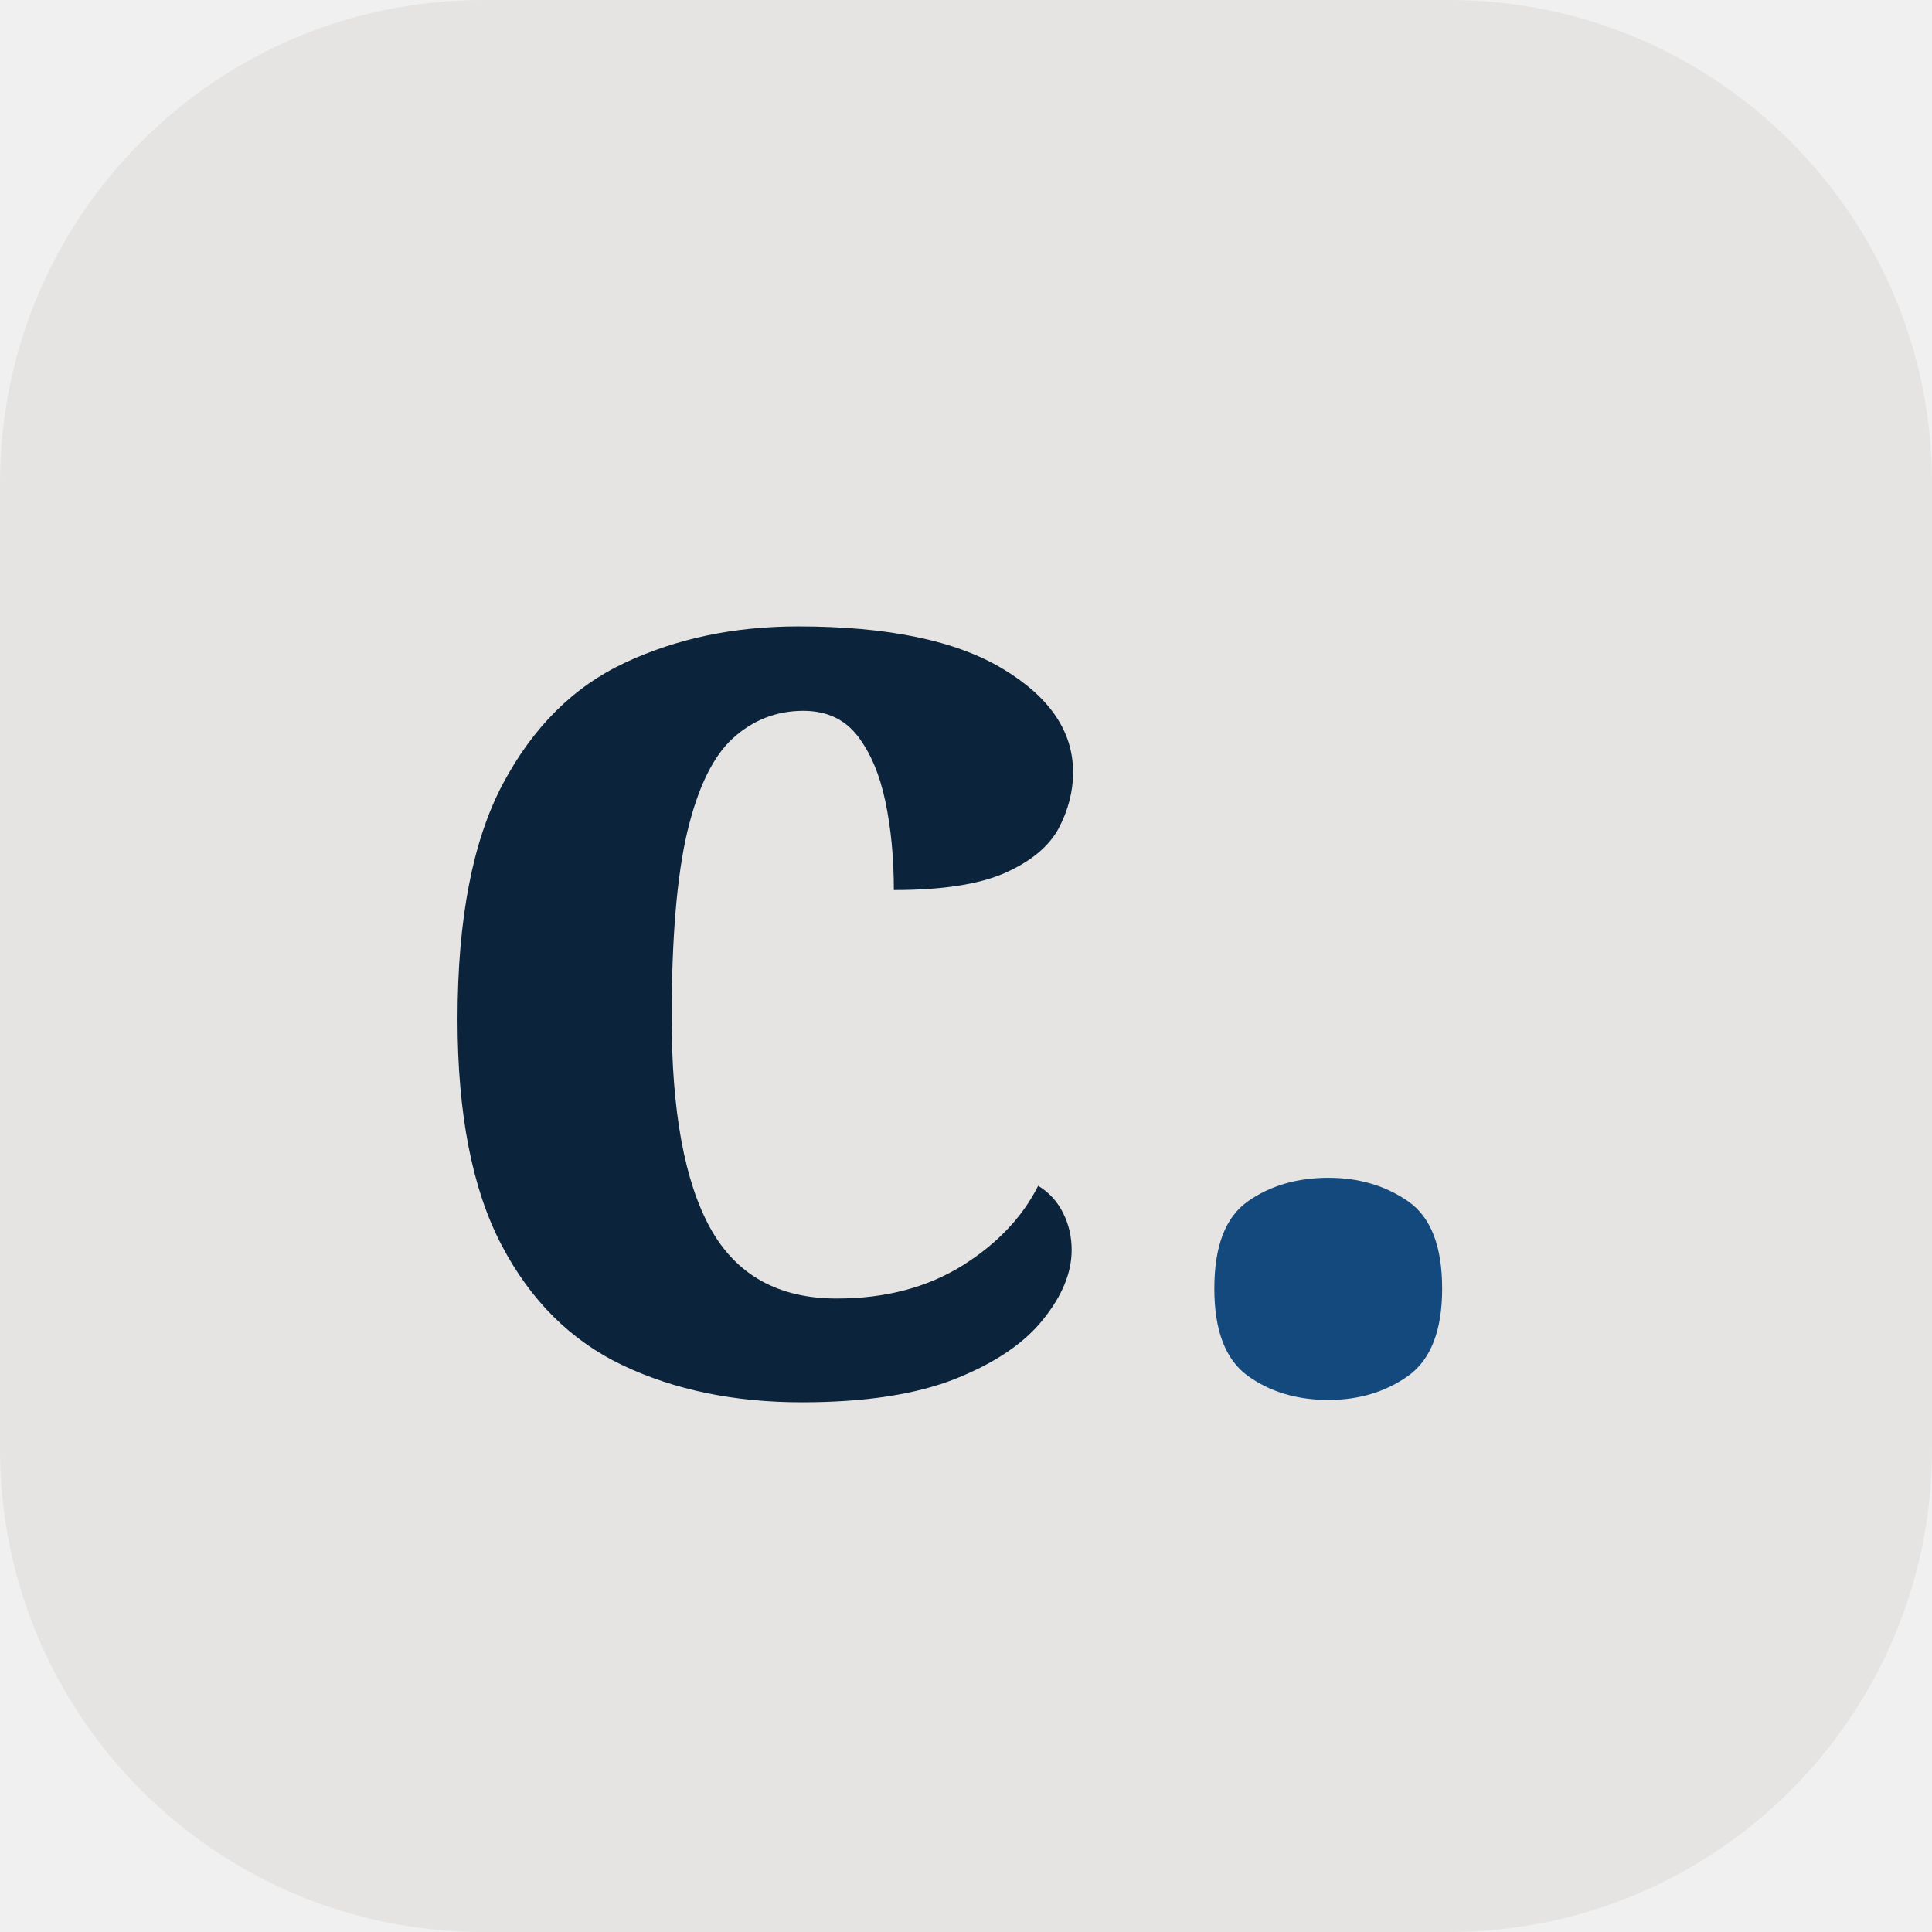
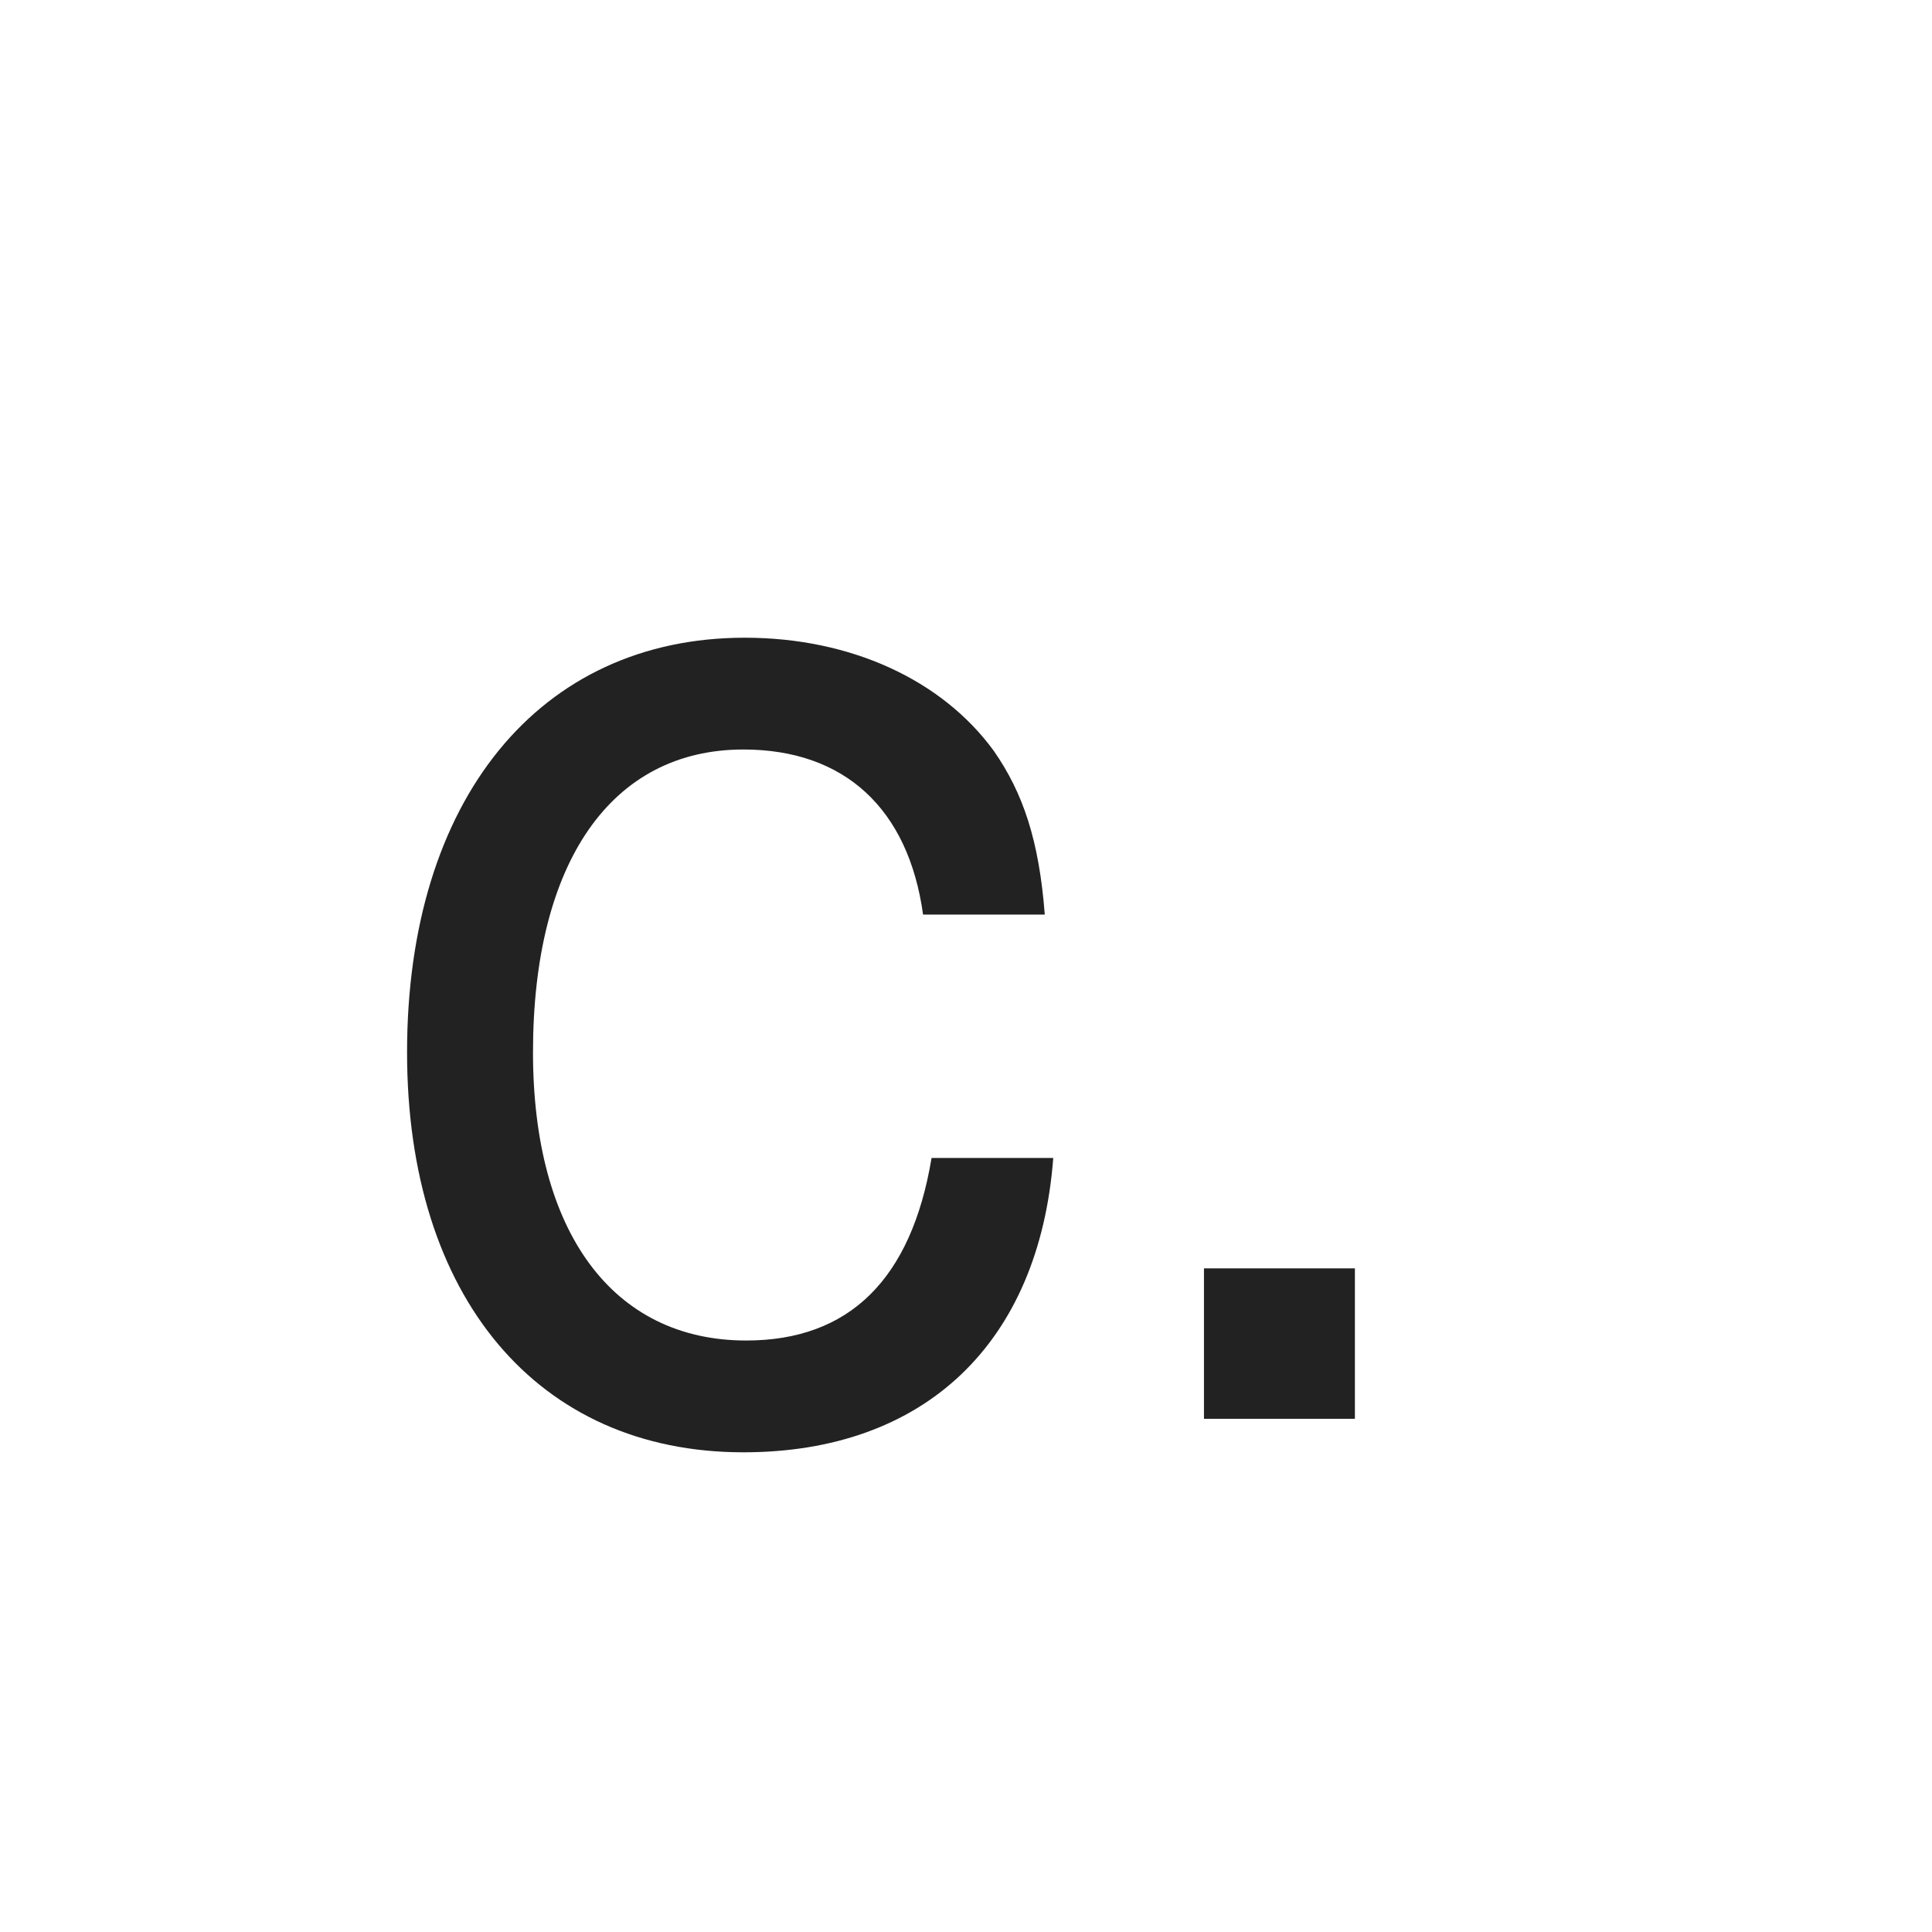
<svg xmlns="http://www.w3.org/2000/svg" viewBox="0 0 64 64">
-   <rect width="64" height="64" rx="16" fill="#e5e4e3" />
-   <text x="13" y="46" font-family="Georgia,serif" font-weight="bold" font-size="46" fill="#0b243c">c<tspan fill="#14497e">.</tspan>
-   </text>
+   <rect width="64" height="64" fill="#fff" />
+   <text x="12" y="47" font-family="Helvetica,Arial,sans-serif" font-size="48" fill="#222">c.</text>
</svg>
